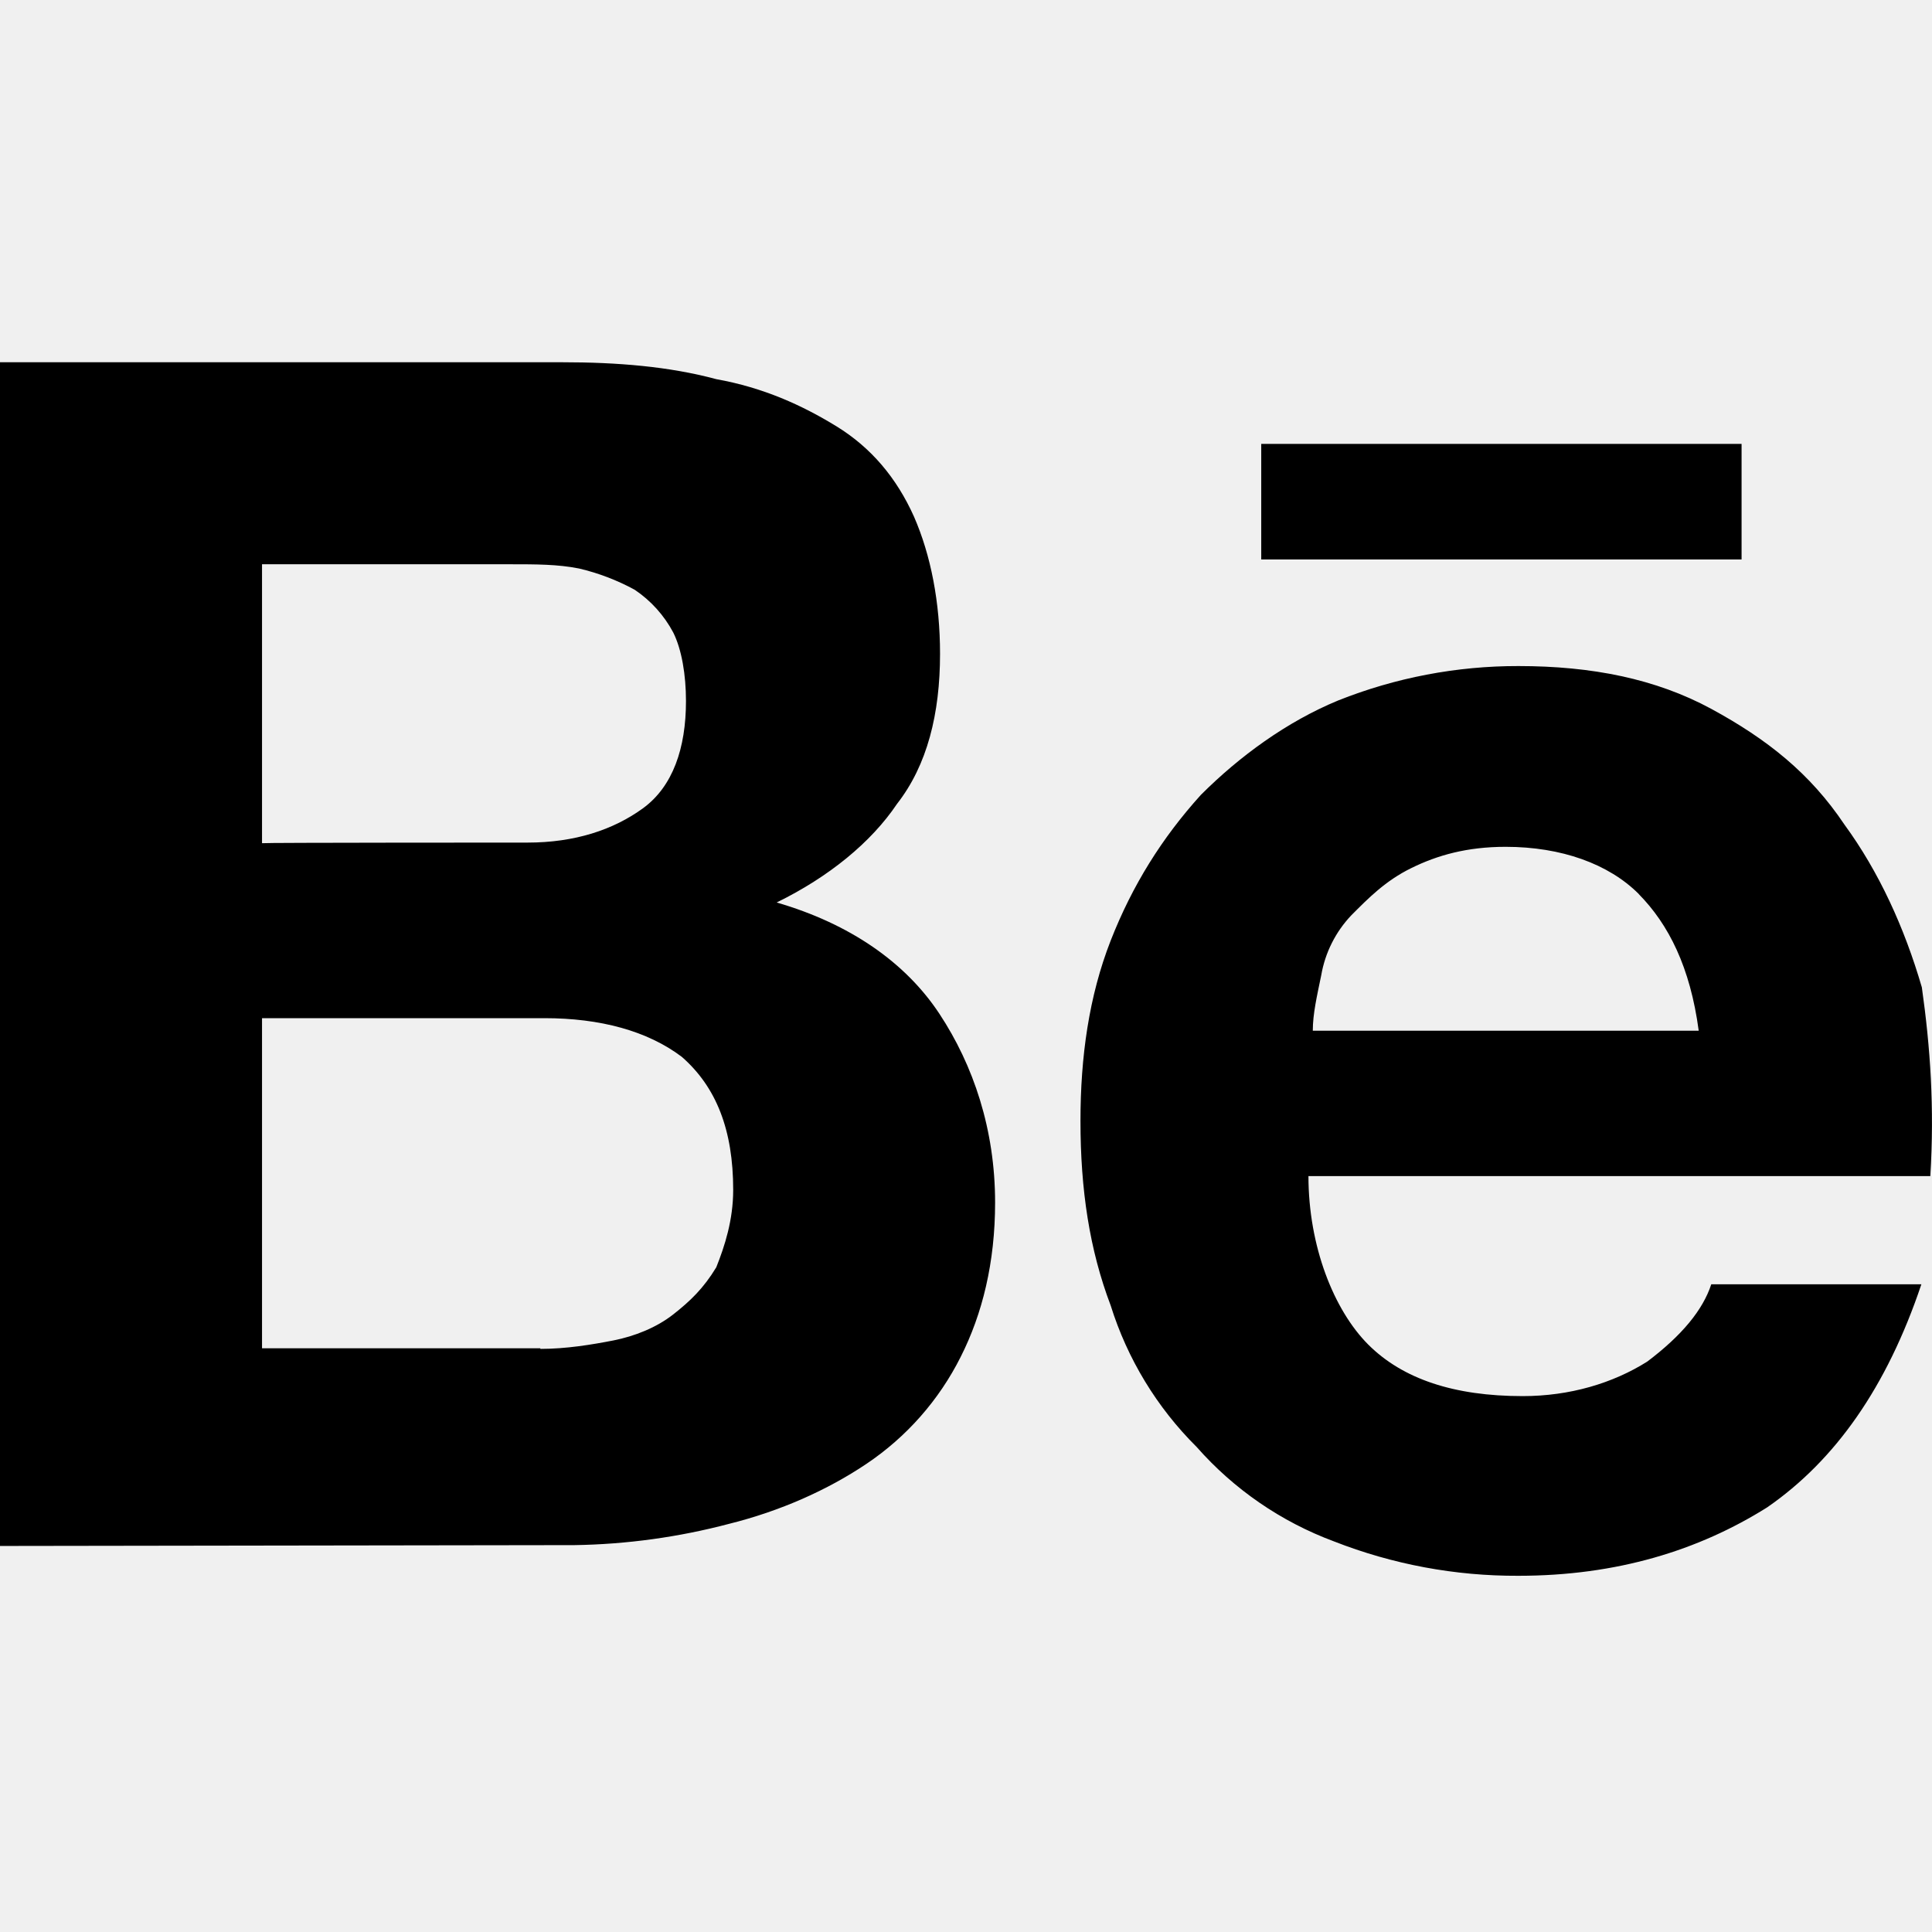
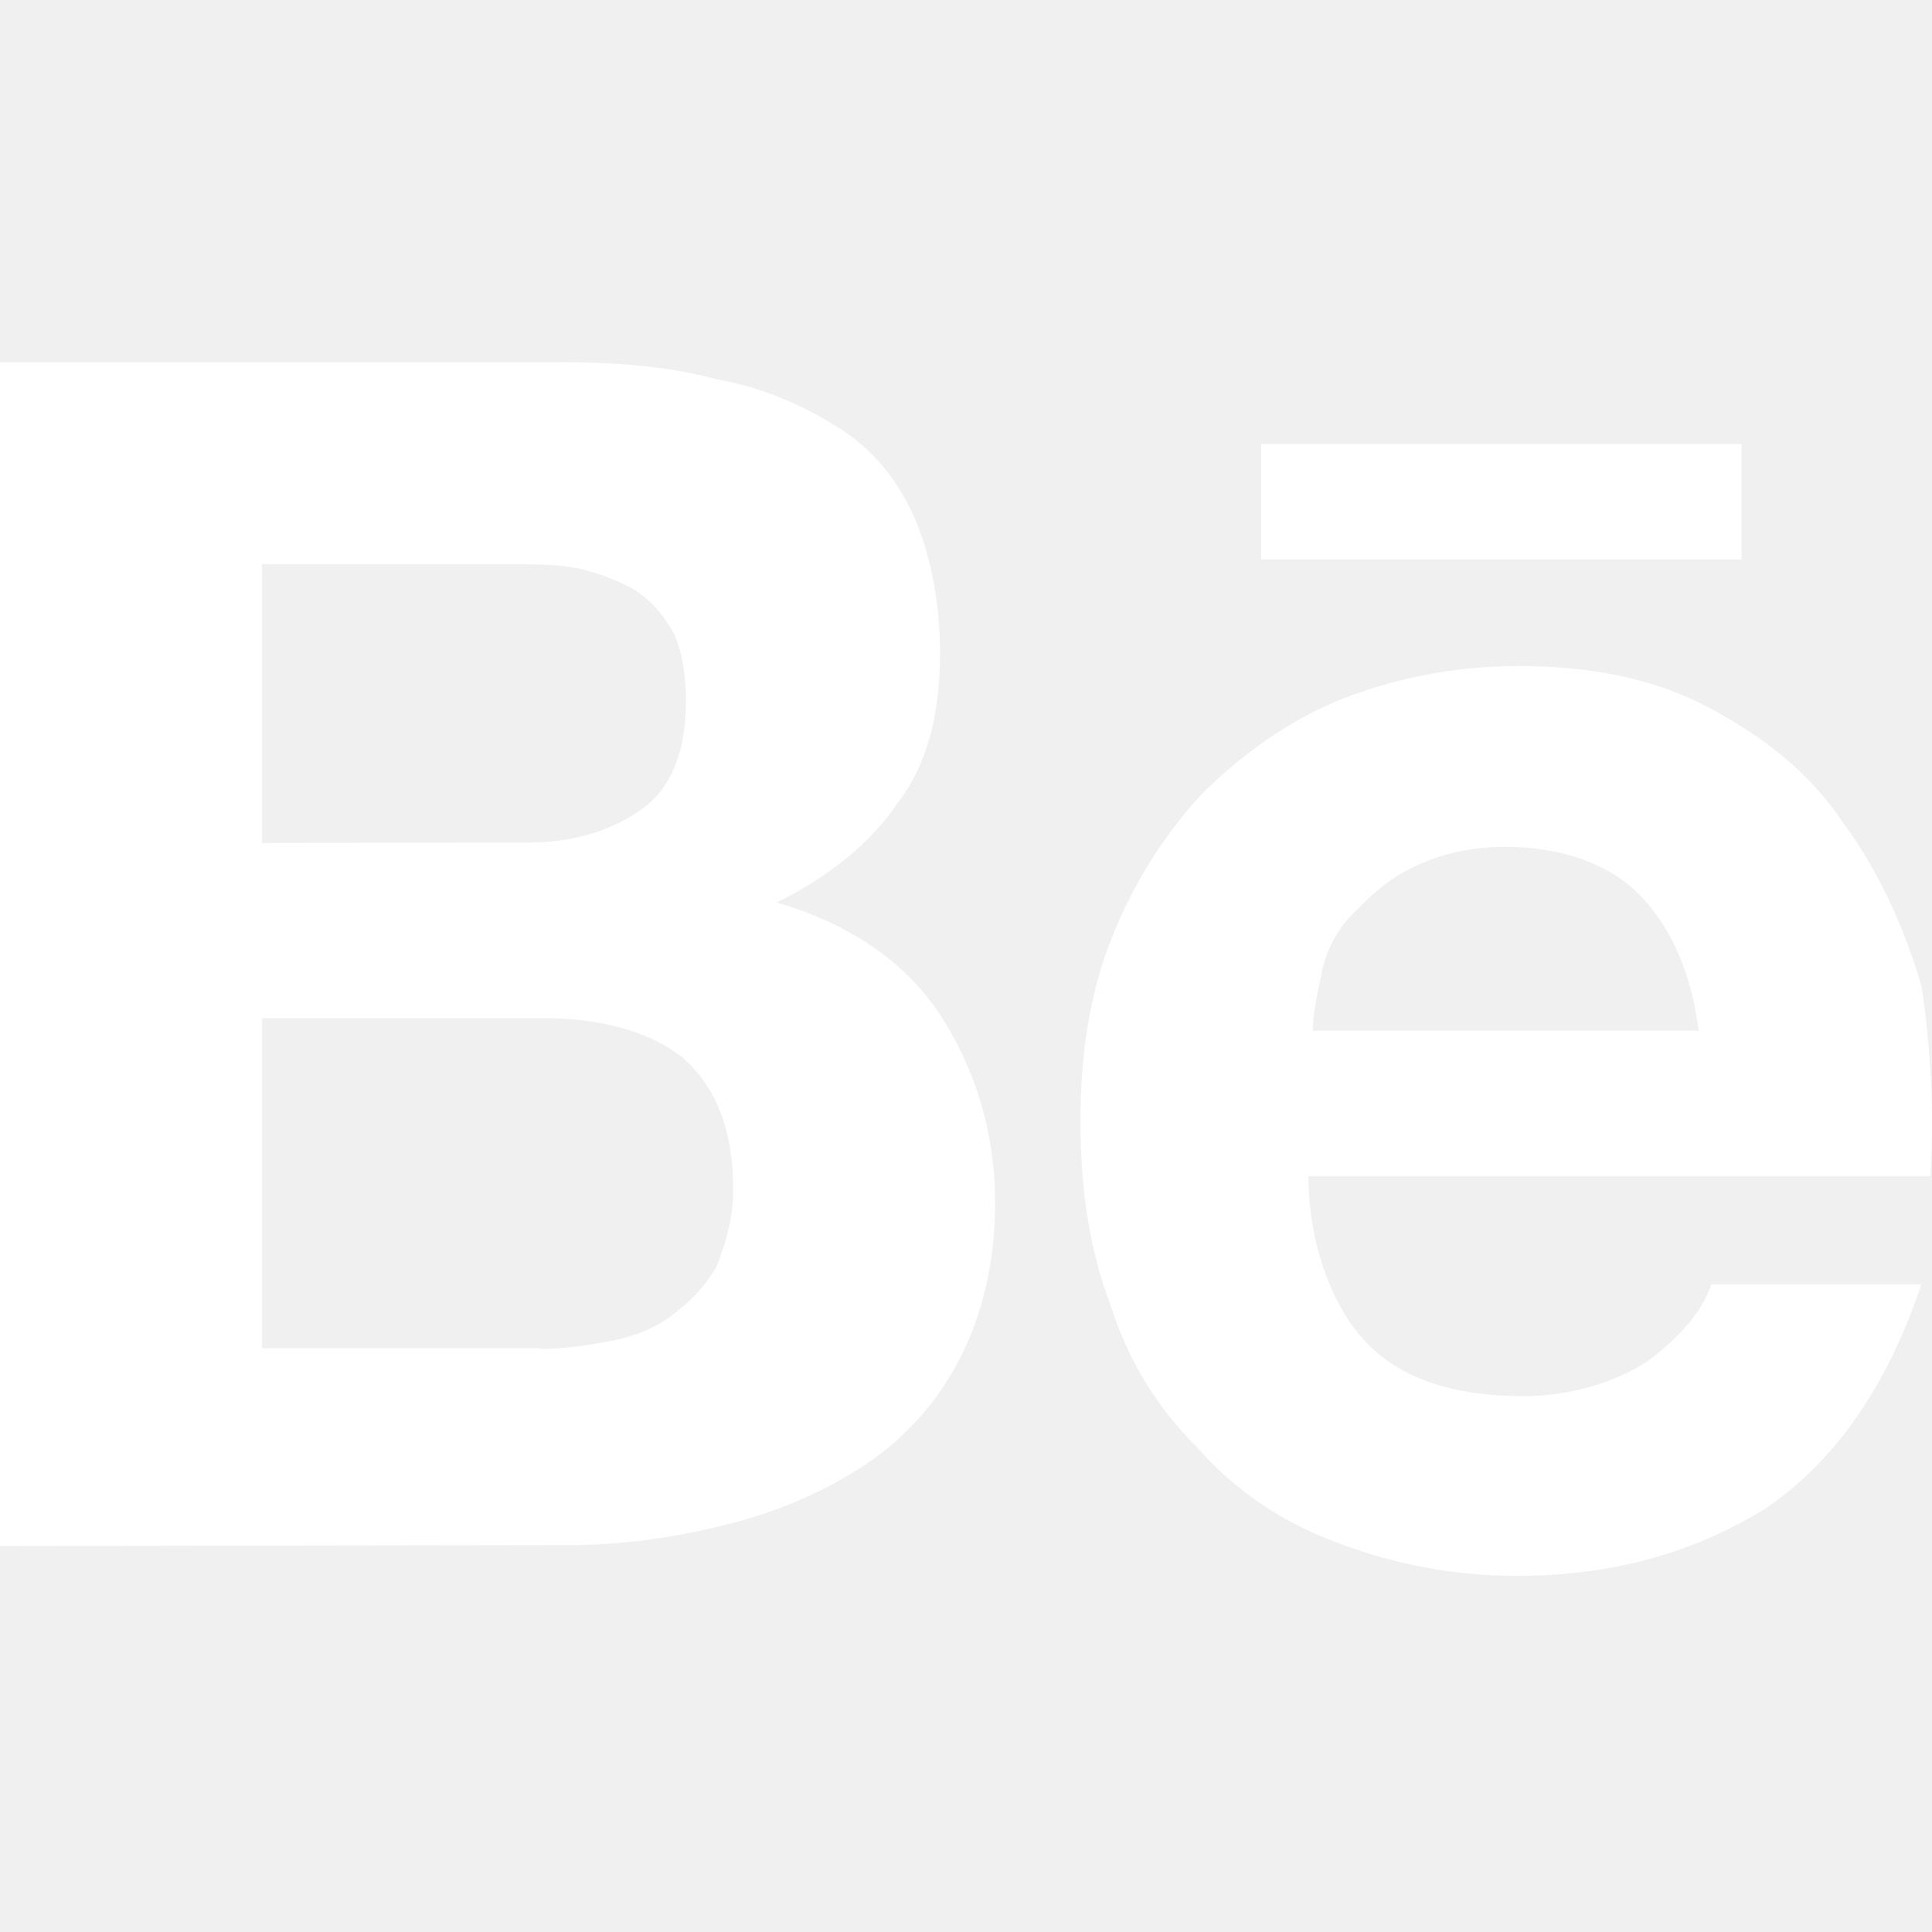
- <svg xmlns="http://www.w3.org/2000/svg" width="16" height="16" fill="currentColor" class="bi bi-behance" viewBox="0 0 16 16">
+ <svg xmlns="http://www.w3.org/2000/svg" width="16" height="16" fill="white" class="bi bi-behance" viewBox="0 0 16 16">
  <path d="M4.654 3c.461 0 .887.035 1.278.14.39.07.711.216.996.391.286.176.497.426.641.747.14.32.216.711.216 1.137 0 .496-.106.922-.356 1.242-.215.32-.566.606-.997.817.606.176 1.067.496 1.348.922.281.426.461.957.461 1.563 0 .496-.105.922-.285 1.278a2.317 2.317 0 0 1-.782.887c-.32.215-.711.39-1.137.496a5.329 5.329 0 0 1-1.278.176L0 12.803V3h4.654zm-.285 3.978c.39 0 .71-.105.957-.285.246-.18.355-.497.355-.887 0-.216-.035-.426-.105-.567a.981.981 0 0 0-.32-.355 1.84 1.84 0 0 0-.461-.176c-.176-.035-.356-.035-.567-.035H2.17v2.31c0-.005 2.2-.005 2.2-.005zm.105 4.193c.215 0 .426-.035.606-.07.176-.035.356-.106.496-.216s.25-.215.356-.39c.07-.176.14-.391.14-.641 0-.496-.14-.852-.426-1.102-.285-.215-.676-.32-1.137-.32H2.17v2.734h2.305v.005zm6.858-.035c.286.285.711.426 1.278.426.39 0 .746-.106 1.032-.286.285-.215.46-.426.53-.64h1.74c-.286.851-.712 1.457-1.278 1.848-.566.355-1.243.566-2.06.566a4.135 4.135 0 0 1-1.527-.285 2.827 2.827 0 0 1-1.137-.782 2.851 2.851 0 0 1-.712-1.172c-.175-.461-.25-.957-.25-1.528 0-.531.07-1.032.25-1.493.18-.46.426-.852.747-1.207.32-.32.711-.606 1.137-.782a4.018 4.018 0 0 1 1.493-.285c.606 0 1.137.105 1.598.355.46.25.817.532 1.102.958.285.39.496.851.641 1.348.07.496.105.996.07 1.563h-5.15c0 .58.21 1.11.496 1.396zm2.24-3.732c-.25-.25-.642-.391-1.103-.391-.32 0-.566.07-.781.176-.215.105-.356.25-.496.39a.957.957 0 0 0-.25.497c-.036.175-.07.32-.07.46h3.196c-.07-.526-.25-.882-.497-1.132zm-3.127-3.728h3.978v.957h-3.978v-.957z" />
</svg>
